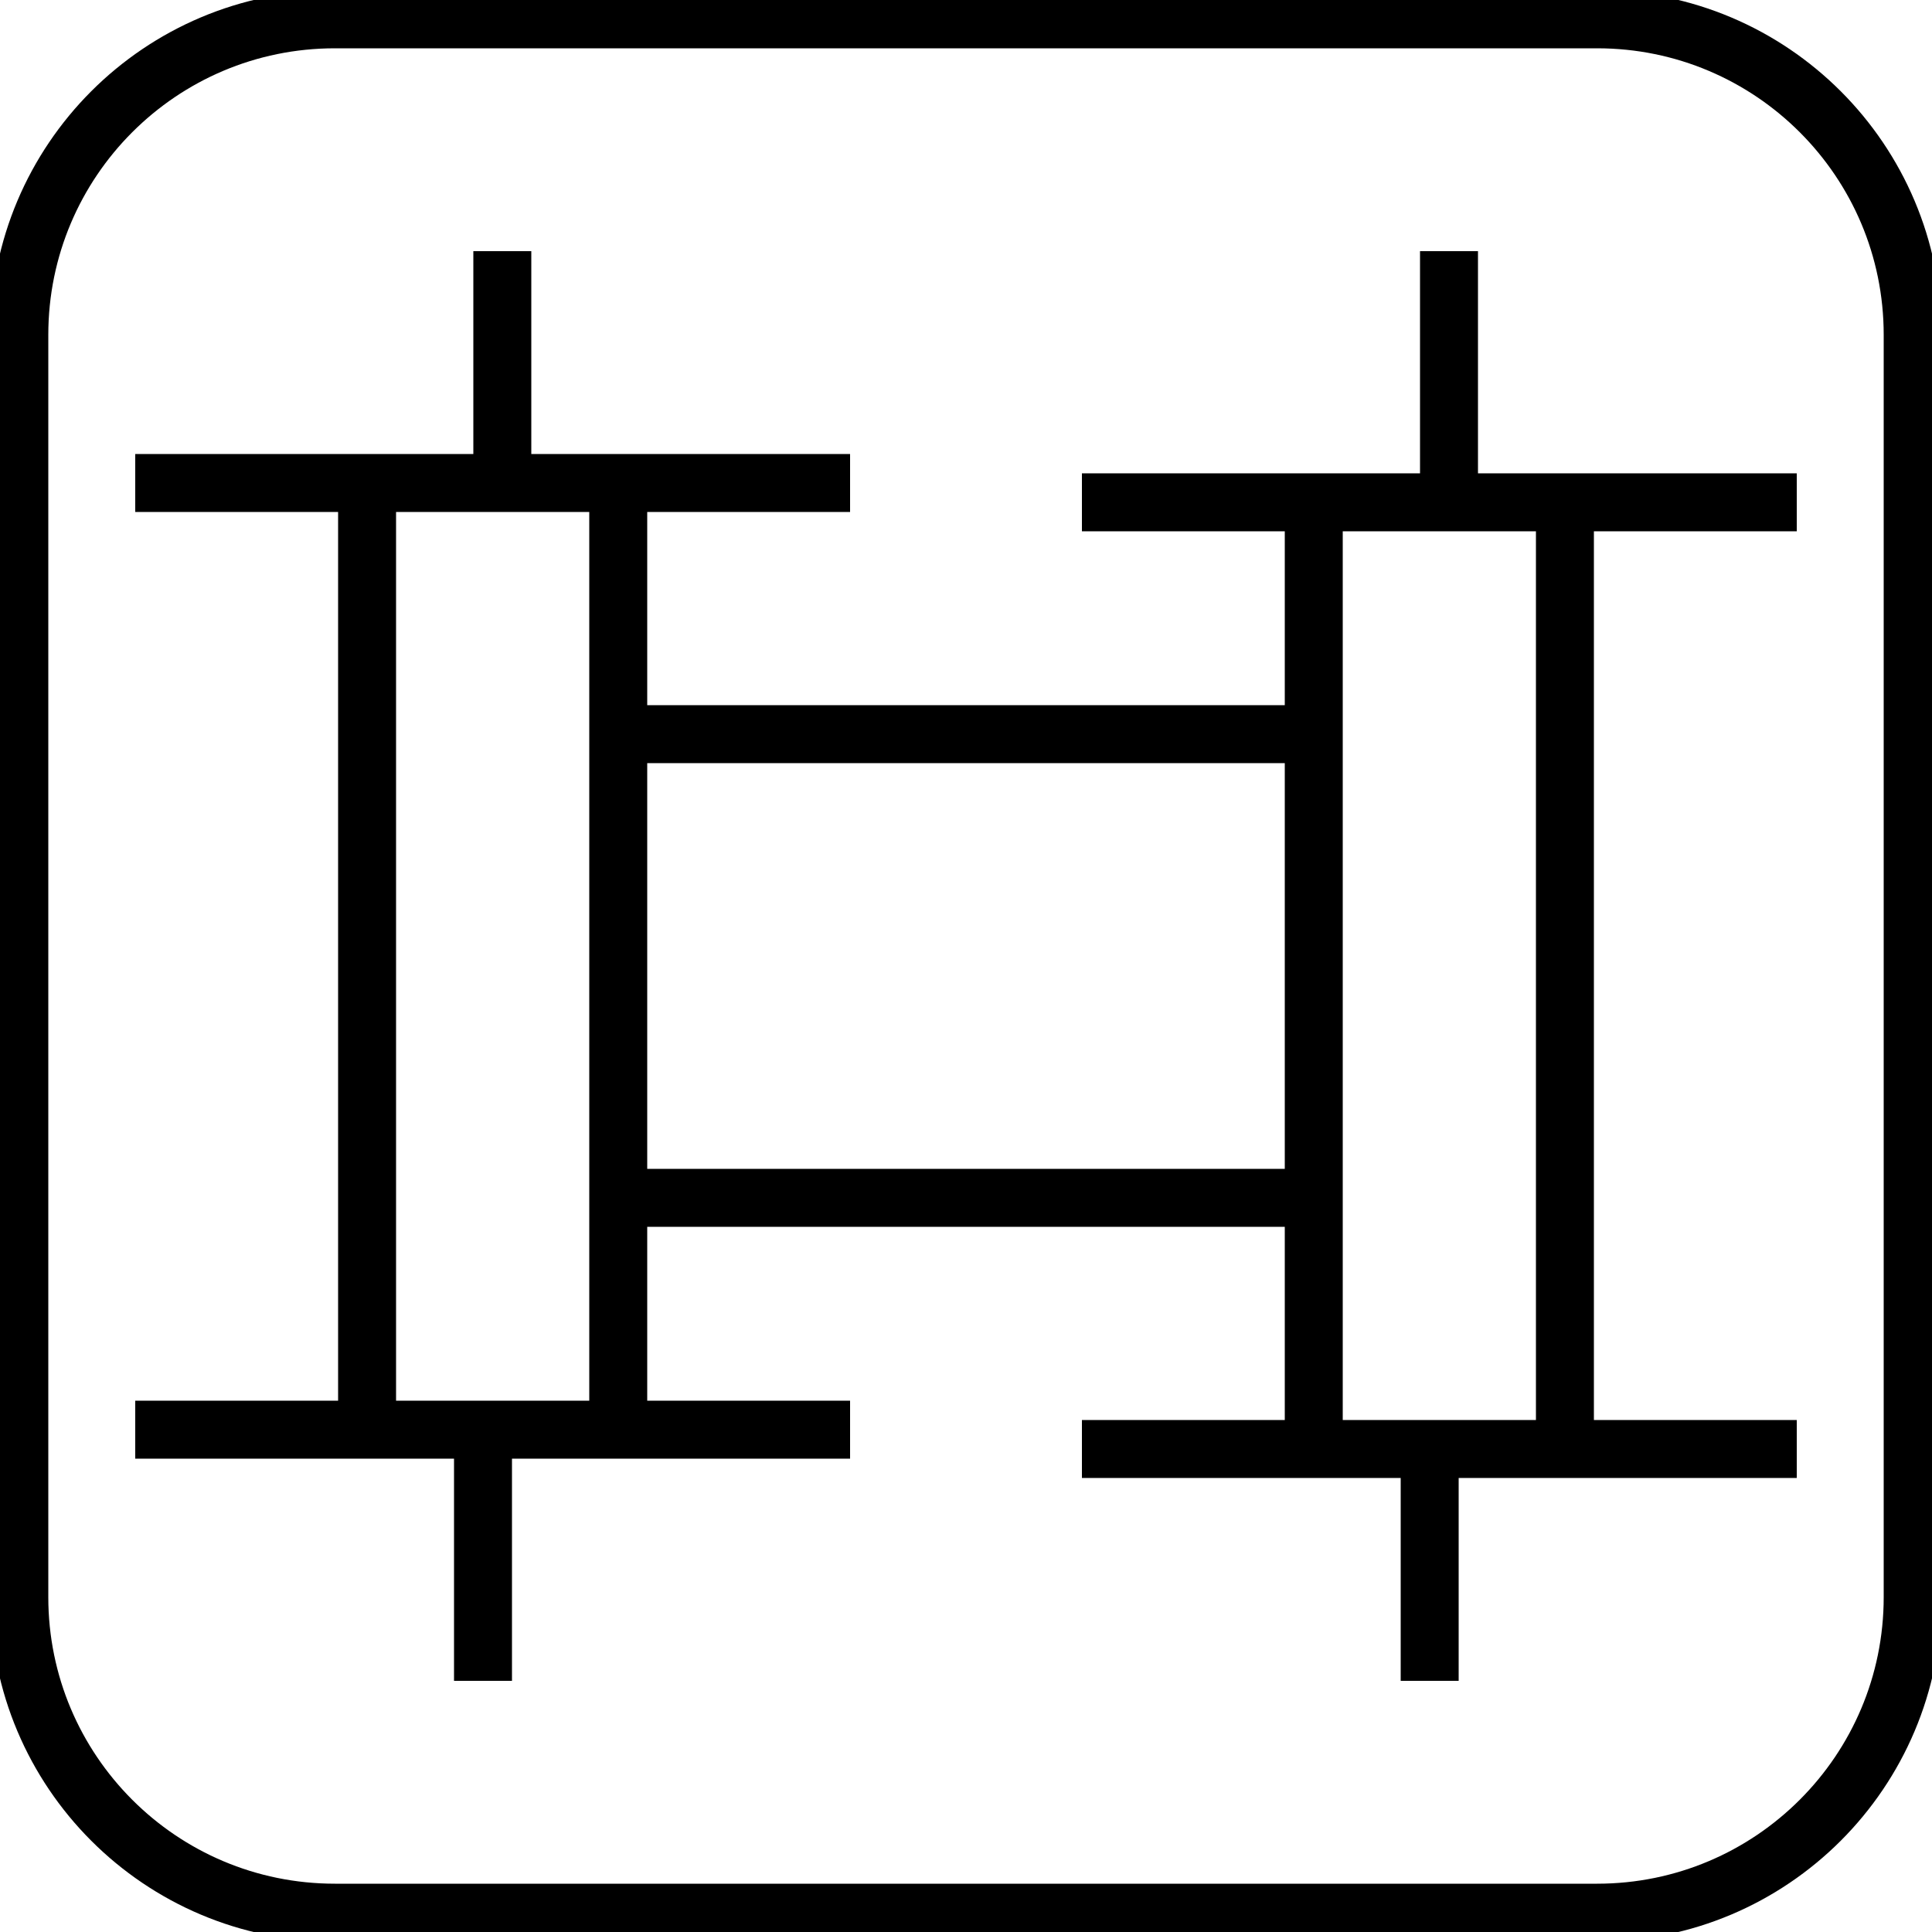
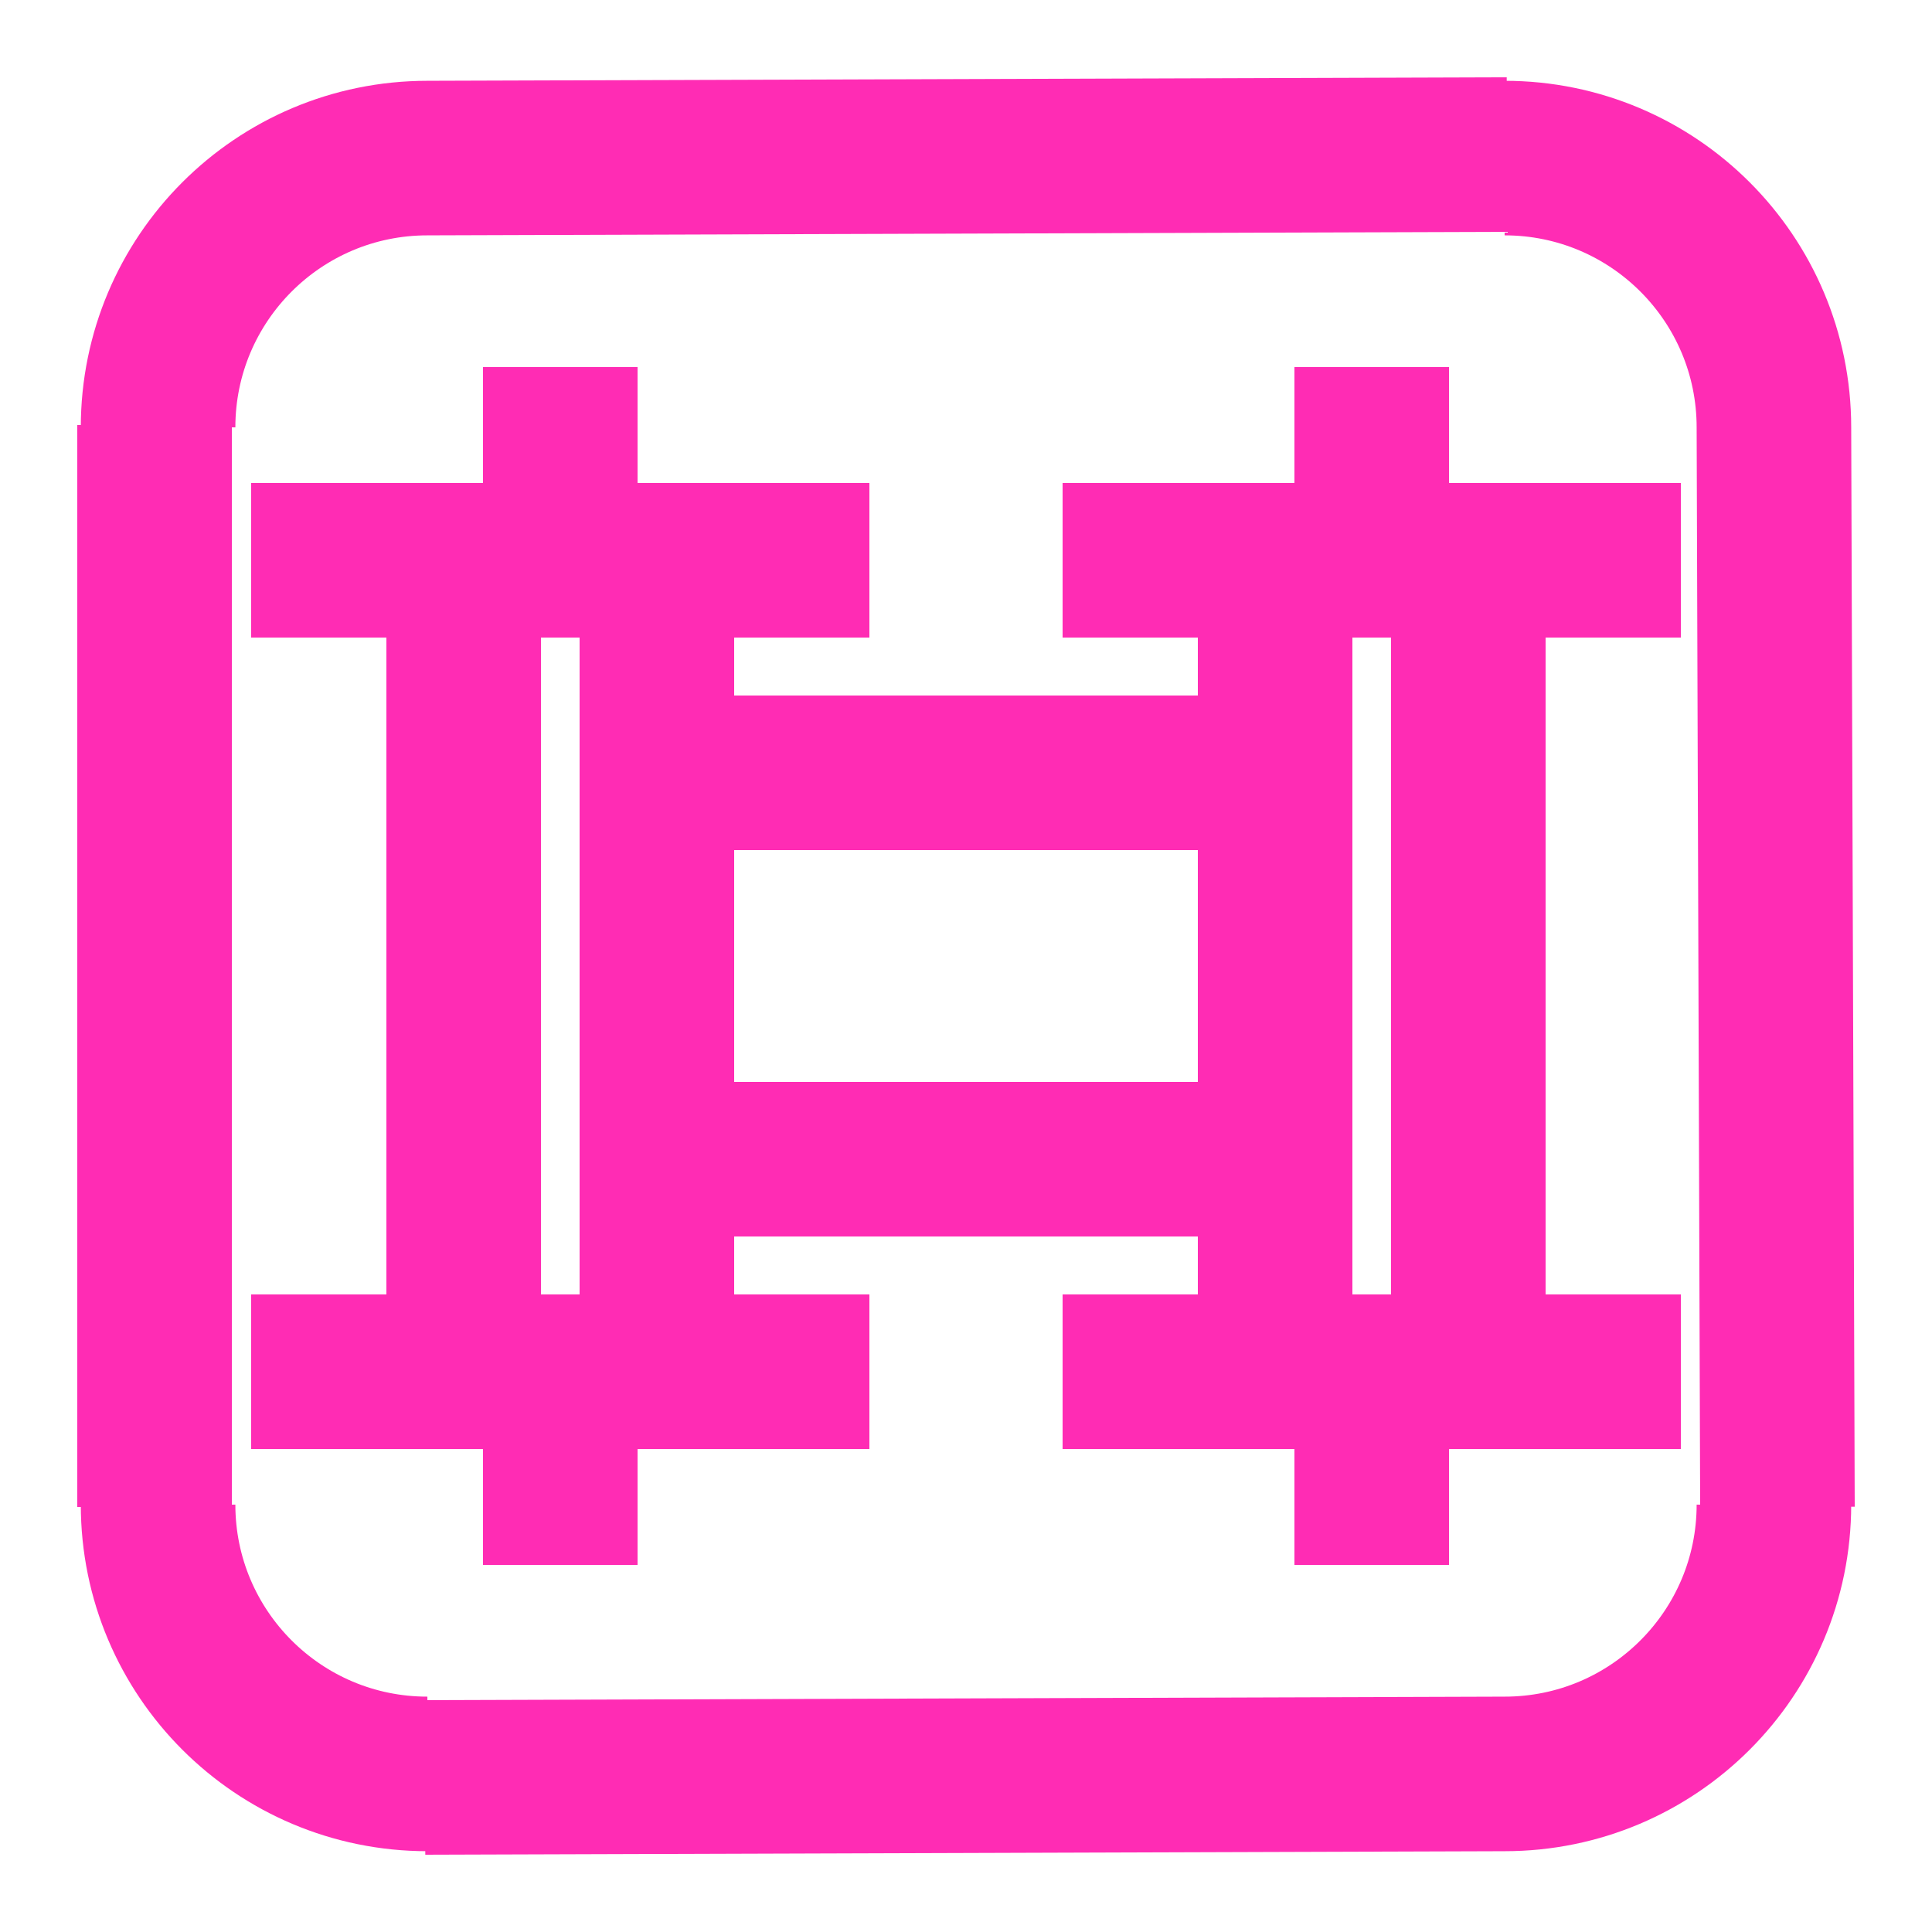
<svg xmlns="http://www.w3.org/2000/svg" width="100" height="100" viewbox="0 0 100 100">
-   <path d="M1 83 L1 17 M1 17.333           A16.333 16.333 0 0 1 17.333 1L83 1 M82.667 1           A16.333 16.333 0 0 1 99 17.333L99 83 M99 82.667           A16.333 16.333 0 0 1 82.667 99L17 99 M17.333 99           A16.333 16.333 0 0 1 1 82.667" stroke="#000000" stroke-width="3" fill="none" />
-   <line x1="19" y1="74" x2="19" y2="25" style="stroke:#000000;stroke-width:3" />
-   <line x1="32" y1="74" x2="32" y2="25" style="stroke:#000000;stroke-width:3" />
-   <line x1="81" y1="75" x2="81" y2="26" style="stroke:#000000;stroke-width:3" />
-   <line x1="68" y1="75" x2="68" y2="26" style="stroke:#000000;stroke-width:3" />
-   <path d="M68 62 L44 62 L32 62 " stroke="#000000" stroke-width="3" fill="none" />
-   <path d="M32 38 L56 38 L68 38 " stroke="#000000" stroke-width="3" fill="none" />
-   <path d="M56 26 L81 26 L93 26 " stroke="#000000" stroke-width="3" fill="none" />
-   <line x1="75" y1="26" x2="75" y2="13" style="stroke:#000000;stroke-width:3" />
-   <path d="M93 75 L68 75 L56 75 " stroke="#000000" stroke-width="3" fill="none" />
-   <line x1="74" y1="75" x2="74" y2="87" style="stroke:#000000;stroke-width:3" />
-   <path d="M44 74 L19 74 L7 74 " stroke="#000000" stroke-width="3" fill="none" />
-   <line x1="25" y1="74" x2="25" y2="87" style="stroke:#000000;stroke-width:3" />
-   <path d="M44 25 L19 25 L7 25 " stroke="#000000" stroke-width="3" fill="none" />
-   <line x1="26" y1="25" x2="26" y2="13" style="stroke:#000000;stroke-width:3" />
-   <text x="25" y="123" fill="#000000" font-size="24.5px" font-family="Arial">scroll</text>
+   <path d="M8 78 L8 22 M8.182 22.121           A13.939 13.939 0 0 1 22.121 8.182L78 8 M77.879 8.182           A13.939 13.939 0 0 1 91.818 22.121L92 78 M91.818 77.879           A13.939 13.939 0 0 1 77.879 91.818L22 92 M22.121 91.818           A13.939 13.939 0 0 1 8.182 77.879" stroke="#ff2cb4" stroke-width="8" fill="none" />
+   <line x1="24" y1="71" x2="24" y2="29" style="stroke:#ff2cb4;stroke-width:8" />
+   <line x1="34" y1="71" x2="34" y2="29" style="stroke:#ff2cb4;stroke-width:8" />
+   <line x1="76" y1="71" x2="76" y2="29" style="stroke:#ff2cb4;stroke-width:8" />
+   <line x1="66" y1="71" x2="66" y2="29" style="stroke:#ff2cb4;stroke-width:8" />
+   <path d="M66 60 L45 60 L34 60 " stroke="#ff2cb4" stroke-width="8" fill="none" />
+   <path d="M34 40 L55 40 L66 40 " stroke="#ff2cb4" stroke-width="8" fill="none" />
+   <path d="M55 29 L76 29 L87 29 " stroke="#ff2cb4" stroke-width="8" fill="none" />
+   <line x1="71" y1="29" x2="71" y2="19" style="stroke:#ff2cb4;stroke-width:8" />
+   <path d="M87 71 L66 71 L55 71 " stroke="#ff2cb4" stroke-width="8" fill="none" />
+   <line x1="71" y1="71" x2="71" y2="81" style="stroke:#ff2cb4;stroke-width:8" />
+   <path d="M45 71 L24 71 L13 71 " stroke="#ff2cb4" stroke-width="8" fill="none" />
+   <line x1="29" y1="71" x2="29" y2="81" style="stroke:#ff2cb4;stroke-width:8" />
+   <path d="M45 29 L24 29 L13 29 " stroke="#ff2cb4" stroke-width="8" fill="none" />
+   <line x1="29" y1="29" x2="29" y2="19" style="stroke:#ff2cb4;stroke-width:8" />
+   <text x="29" y="134" fill="#ff2cb4" font-size="20.909px" font-family="Arial">scroll</text>
</svg>
